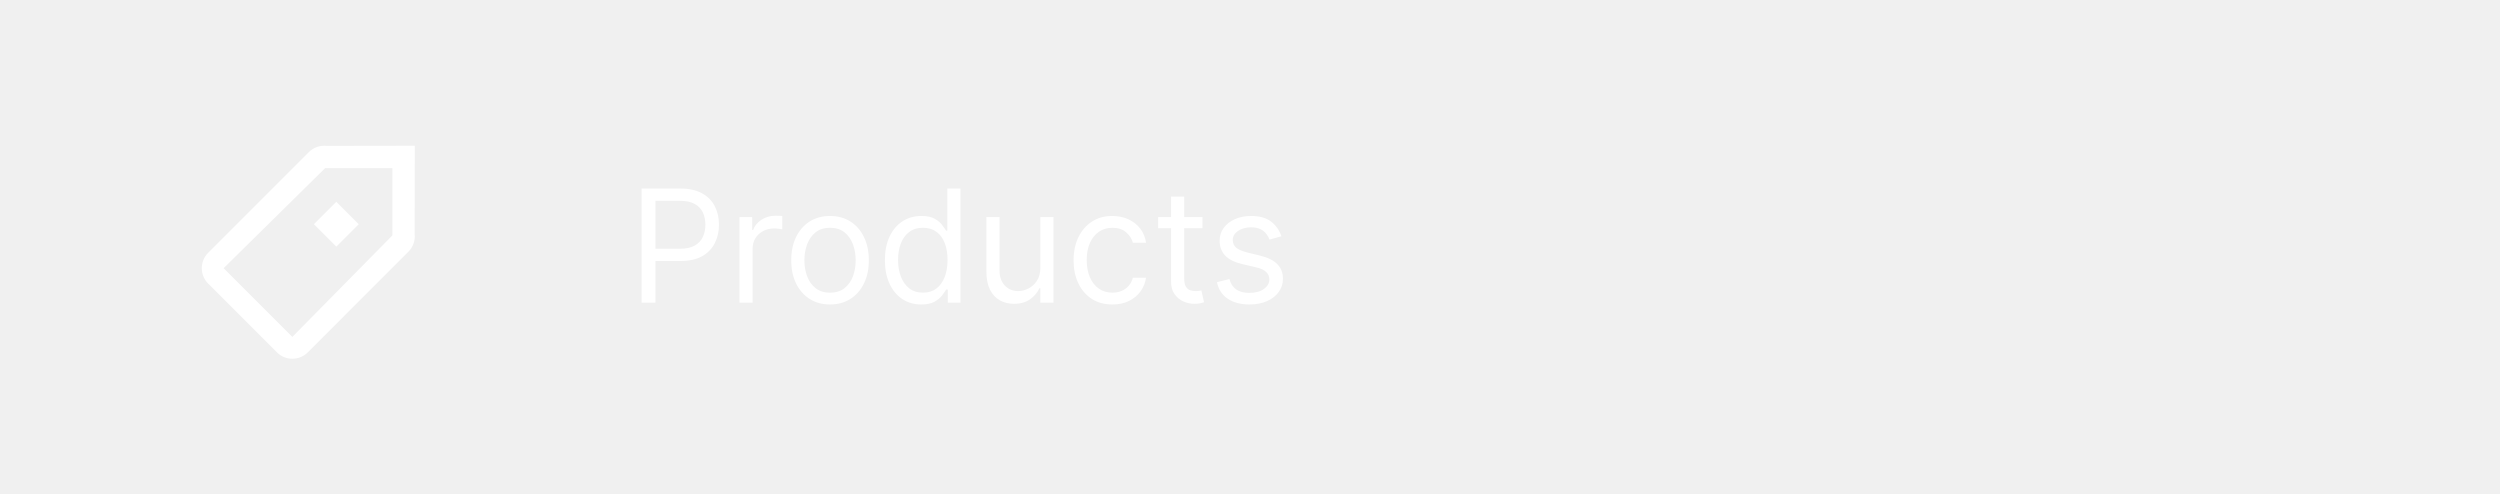
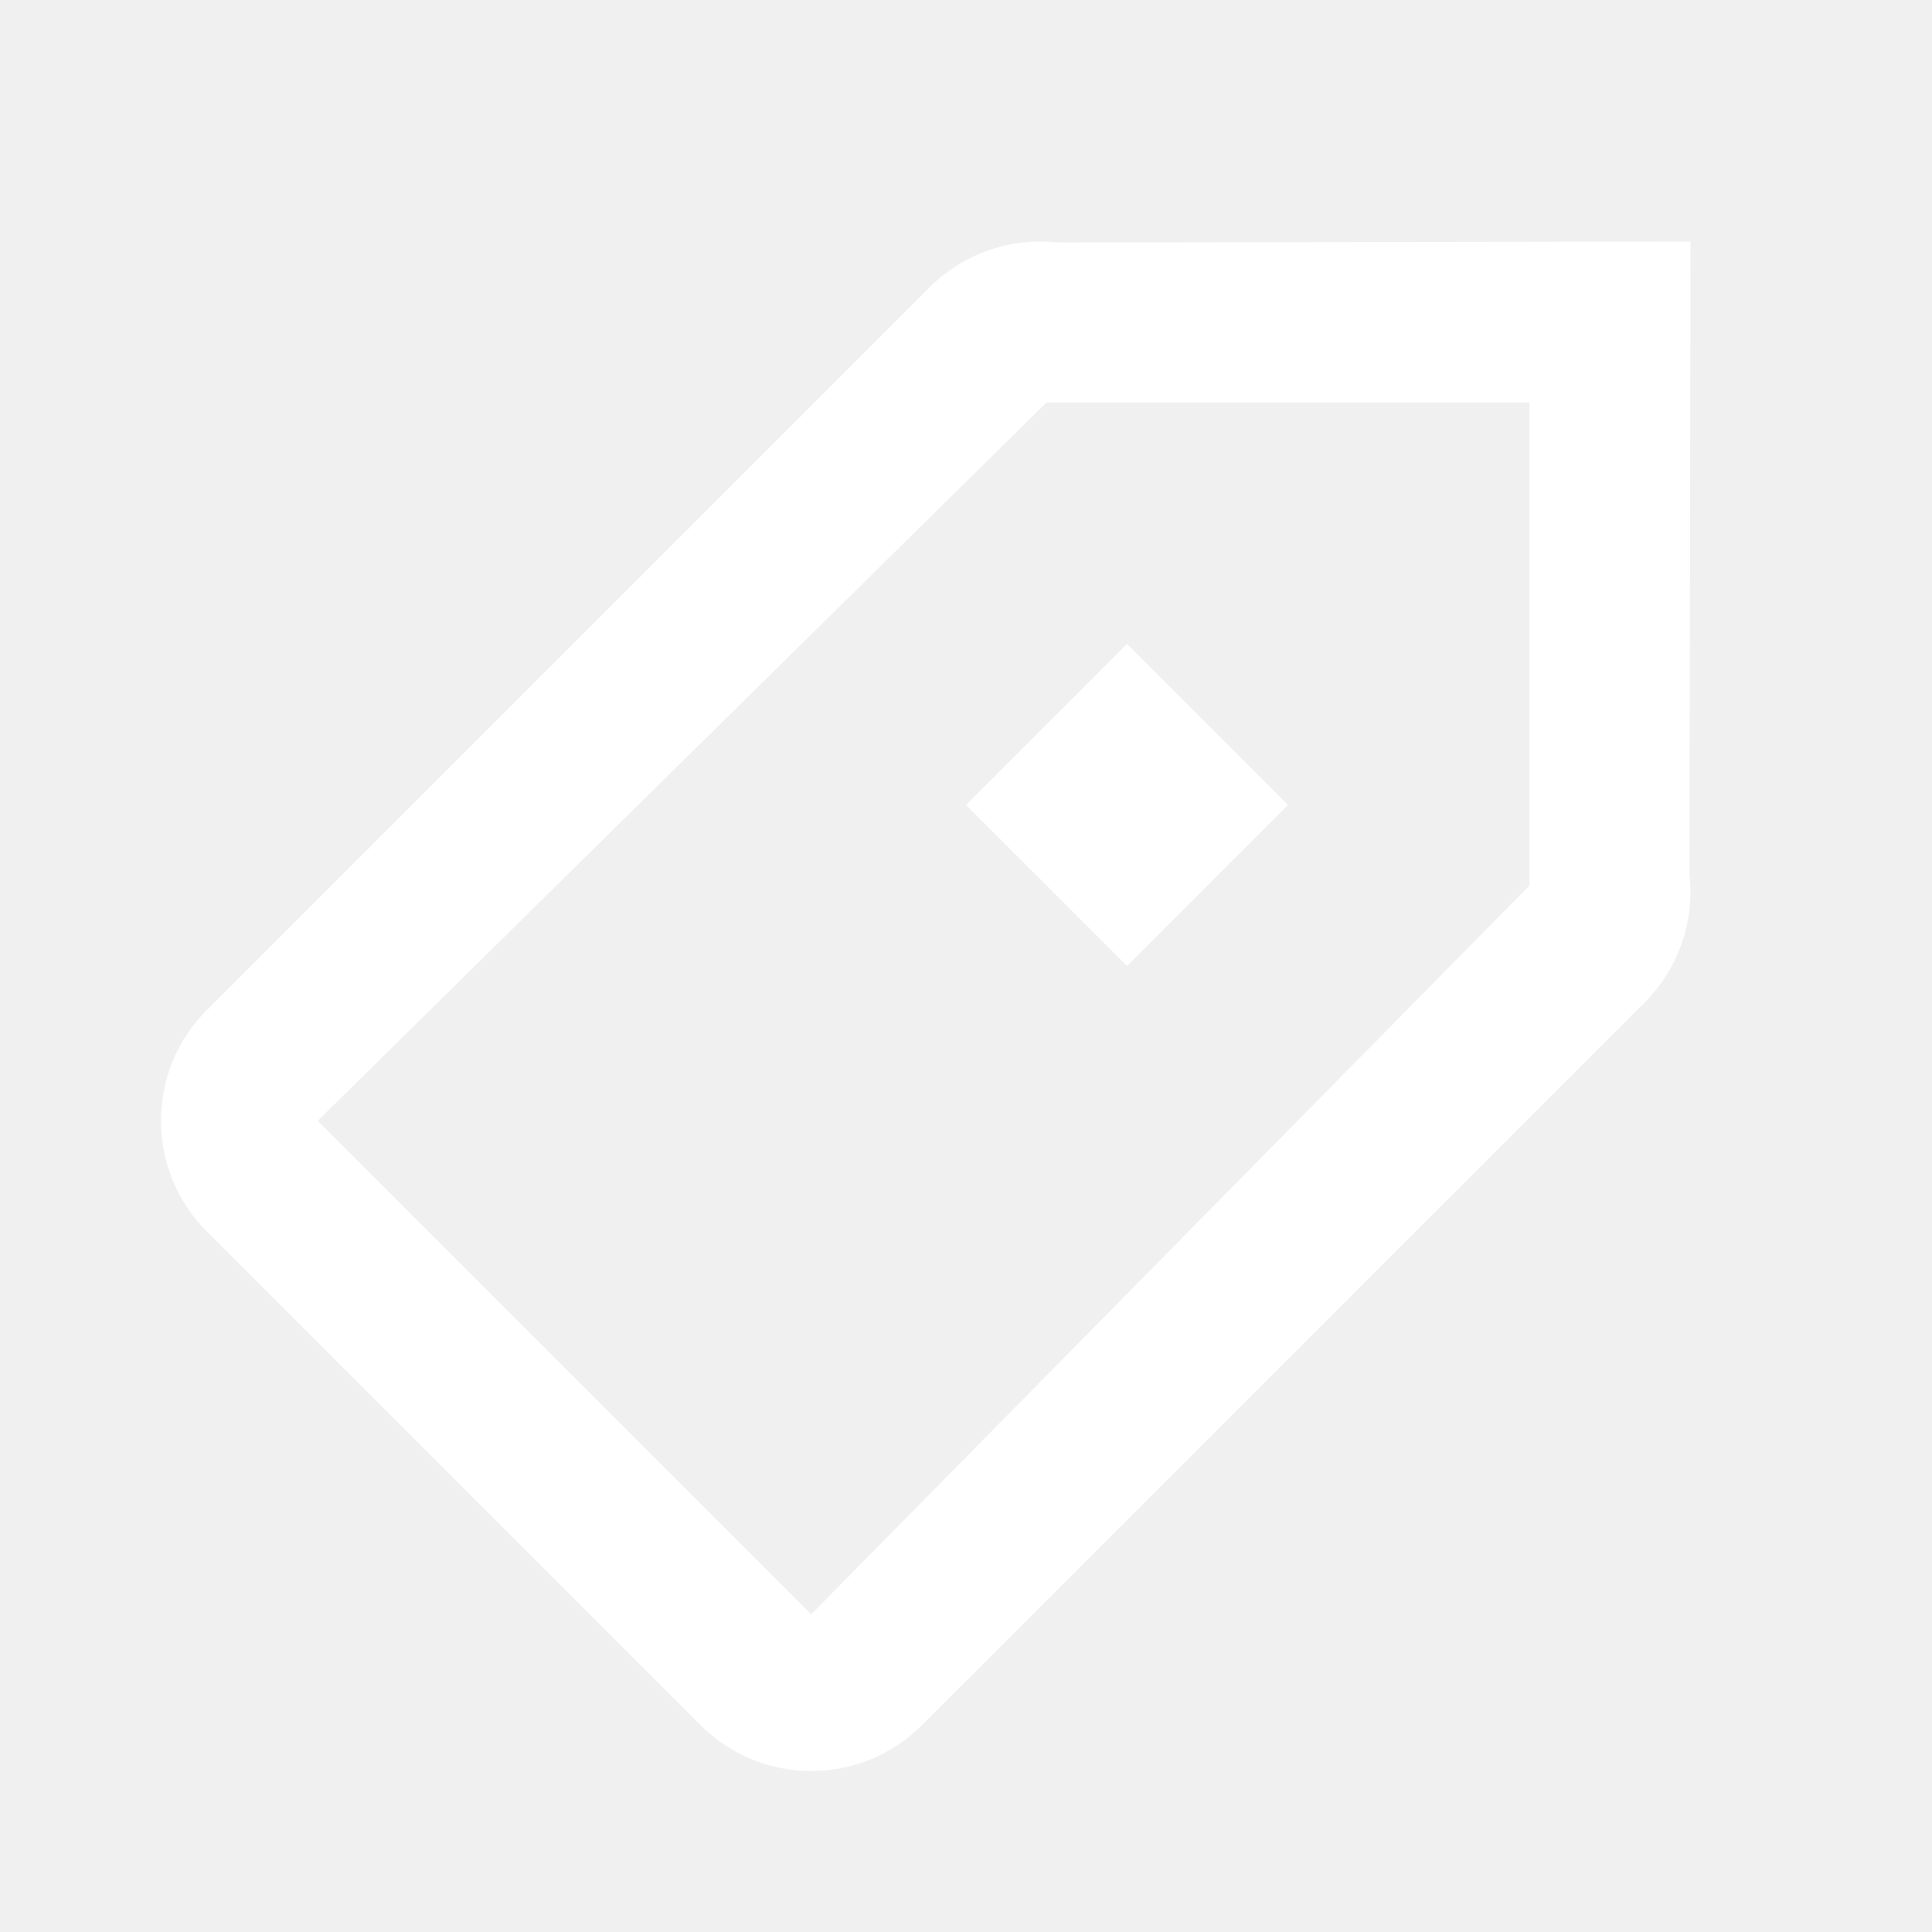
- <svg xmlns="http://www.w3.org/2000/svg" width="223" height="44" viewBox="0 0 223 44" fill="none">
-   <path d="M57.233 27V16.818H60.673C61.472 16.818 62.125 16.962 62.632 17.251C63.142 17.536 63.52 17.922 63.766 18.409C64.011 18.896 64.133 19.44 64.133 20.04C64.133 20.64 64.011 21.185 63.766 21.675C63.524 22.166 63.149 22.557 62.642 22.849C62.135 23.137 61.485 23.281 60.693 23.281H58.227V22.188H60.653C61.2 22.188 61.639 22.093 61.971 21.904C62.302 21.715 62.543 21.46 62.692 21.139C62.844 20.814 62.92 20.447 62.92 20.04C62.92 19.632 62.844 19.267 62.692 18.946C62.543 18.625 62.301 18.373 61.966 18.19C61.631 18.005 61.187 17.912 60.633 17.912H58.466V27H57.233ZM65.961 27V19.364H67.094V20.517H67.174C67.313 20.139 67.565 19.833 67.929 19.597C68.294 19.362 68.705 19.244 69.162 19.244C69.249 19.244 69.356 19.246 69.485 19.249C69.615 19.253 69.713 19.258 69.779 19.264V20.457C69.739 20.447 69.648 20.433 69.505 20.413C69.366 20.389 69.219 20.378 69.063 20.378C68.692 20.378 68.36 20.456 68.069 20.611C67.78 20.764 67.552 20.976 67.382 21.248C67.217 21.516 67.134 21.823 67.134 22.168V27H65.961ZM74.039 27.159C73.35 27.159 72.745 26.995 72.225 26.667C71.708 26.339 71.303 25.88 71.012 25.29C70.723 24.7 70.579 24.01 70.579 23.222C70.579 22.426 70.723 21.732 71.012 21.139C71.303 20.545 71.708 20.084 72.225 19.756C72.745 19.428 73.35 19.264 74.039 19.264C74.729 19.264 75.332 19.428 75.849 19.756C76.369 20.084 76.774 20.545 77.062 21.139C77.354 21.732 77.5 22.426 77.5 23.222C77.5 24.01 77.354 24.7 77.062 25.29C76.774 25.88 76.369 26.339 75.849 26.667C75.332 26.995 74.729 27.159 74.039 27.159ZM74.039 26.105C74.563 26.105 74.994 25.971 75.332 25.702C75.67 25.434 75.92 25.081 76.083 24.643C76.245 24.206 76.326 23.732 76.326 23.222C76.326 22.711 76.245 22.236 76.083 21.795C75.92 21.354 75.67 20.998 75.332 20.726C74.994 20.454 74.563 20.318 74.039 20.318C73.516 20.318 73.085 20.454 72.747 20.726C72.409 20.998 72.159 21.354 71.996 21.795C71.834 22.236 71.752 22.711 71.752 23.222C71.752 23.732 71.834 24.206 71.996 24.643C72.159 25.081 72.409 25.434 72.747 25.702C73.085 25.971 73.516 26.105 74.039 26.105ZM82.174 27.159C81.538 27.159 80.976 26.998 80.489 26.677C80.002 26.352 79.62 25.895 79.345 25.305C79.07 24.711 78.933 24.01 78.933 23.202C78.933 22.4 79.07 21.704 79.345 21.114C79.62 20.524 80.003 20.068 80.494 19.746C80.984 19.425 81.551 19.264 82.194 19.264C82.691 19.264 83.084 19.347 83.372 19.513C83.664 19.675 83.886 19.861 84.038 20.07C84.194 20.275 84.315 20.444 84.401 20.577H84.501V16.818H85.674V27H84.541V25.827H84.401C84.315 25.966 84.193 26.142 84.034 26.354C83.874 26.562 83.647 26.75 83.353 26.916C83.058 27.078 82.665 27.159 82.174 27.159ZM82.333 26.105C82.804 26.105 83.202 25.983 83.526 25.737C83.851 25.489 84.098 25.146 84.267 24.708C84.436 24.267 84.521 23.759 84.521 23.182C84.521 22.612 84.438 22.113 84.272 21.685C84.106 21.255 83.861 20.92 83.536 20.681C83.212 20.439 82.811 20.318 82.333 20.318C81.836 20.318 81.422 20.446 81.09 20.701C80.762 20.953 80.515 21.296 80.35 21.73C80.187 22.161 80.106 22.645 80.106 23.182C80.106 23.725 80.189 24.219 80.355 24.663C80.524 25.104 80.772 25.456 81.1 25.717C81.432 25.976 81.843 26.105 82.333 26.105ZM92.799 23.878V19.364H93.972V27H92.799V25.707H92.719C92.54 26.095 92.261 26.425 91.884 26.697C91.506 26.965 91.029 27.099 90.452 27.099C89.975 27.099 89.55 26.995 89.179 26.786C88.808 26.574 88.516 26.256 88.304 25.832C88.092 25.404 87.986 24.866 87.986 24.216V19.364H89.159V24.136C89.159 24.693 89.315 25.137 89.627 25.469C89.942 25.8 90.343 25.966 90.83 25.966C91.121 25.966 91.418 25.891 91.72 25.742C92.025 25.593 92.28 25.364 92.485 25.056C92.694 24.748 92.799 24.355 92.799 23.878ZM99.223 27.159C98.507 27.159 97.891 26.99 97.374 26.652C96.856 26.314 96.459 25.848 96.18 25.255C95.902 24.662 95.763 23.984 95.763 23.222C95.763 22.446 95.905 21.762 96.19 21.168C96.479 20.572 96.88 20.106 97.394 19.771C97.91 19.433 98.514 19.264 99.203 19.264C99.74 19.264 100.224 19.364 100.655 19.562C101.086 19.761 101.439 20.04 101.714 20.398C101.989 20.756 102.16 21.173 102.226 21.651H101.053C100.963 21.303 100.764 20.994 100.456 20.726C100.151 20.454 99.74 20.318 99.223 20.318C98.766 20.318 98.365 20.438 98.02 20.676C97.678 20.912 97.412 21.245 97.219 21.675C97.031 22.103 96.936 22.605 96.936 23.182C96.936 23.772 97.029 24.285 97.215 24.723C97.403 25.16 97.669 25.5 98.01 25.742C98.355 25.984 98.759 26.105 99.223 26.105C99.528 26.105 99.805 26.052 100.053 25.946C100.302 25.84 100.512 25.688 100.685 25.489C100.857 25.29 100.98 25.051 101.053 24.773H102.226C102.16 25.224 101.996 25.63 101.734 25.991C101.475 26.349 101.132 26.634 100.705 26.846C100.28 27.055 99.787 27.159 99.223 27.159ZM107.262 19.364V20.358H103.305V19.364H107.262ZM104.458 17.534H105.631V24.812C105.631 25.144 105.679 25.392 105.776 25.558C105.875 25.721 106.001 25.83 106.153 25.886C106.309 25.939 106.473 25.966 106.646 25.966C106.775 25.966 106.881 25.959 106.964 25.946C107.047 25.93 107.113 25.916 107.163 25.906L107.401 26.96C107.322 26.99 107.211 27.02 107.068 27.05C106.926 27.083 106.745 27.099 106.526 27.099C106.195 27.099 105.87 27.028 105.552 26.886C105.237 26.743 104.975 26.526 104.766 26.234C104.561 25.943 104.458 25.575 104.458 25.131V17.534ZM114.299 21.074L113.245 21.372C113.179 21.197 113.081 21.026 112.952 20.86C112.826 20.691 112.654 20.552 112.435 20.442C112.216 20.333 111.936 20.278 111.595 20.278C111.127 20.278 110.738 20.386 110.426 20.602C110.118 20.814 109.964 21.084 109.964 21.412C109.964 21.704 110.07 21.934 110.282 22.103C110.494 22.272 110.826 22.413 111.277 22.526L112.41 22.804C113.093 22.97 113.602 23.223 113.936 23.565C114.271 23.903 114.439 24.338 114.439 24.872C114.439 25.31 114.313 25.701 114.061 26.046C113.812 26.39 113.464 26.662 113.017 26.861C112.569 27.06 112.049 27.159 111.456 27.159C110.677 27.159 110.032 26.99 109.522 26.652C109.011 26.314 108.688 25.82 108.552 25.171L109.666 24.892C109.772 25.303 109.972 25.611 110.267 25.817C110.566 26.022 110.955 26.125 111.436 26.125C111.983 26.125 112.417 26.009 112.738 25.777C113.063 25.542 113.225 25.26 113.225 24.932C113.225 24.667 113.133 24.445 112.947 24.266C112.761 24.083 112.476 23.947 112.092 23.858L110.819 23.56C110.12 23.394 109.606 23.137 109.278 22.789C108.953 22.438 108.791 21.999 108.791 21.472C108.791 21.041 108.912 20.66 109.154 20.328C109.399 19.997 109.732 19.736 110.153 19.548C110.577 19.359 111.058 19.264 111.595 19.264C112.35 19.264 112.944 19.43 113.375 19.761C113.809 20.093 114.117 20.53 114.299 21.074Z" fill="white" />
-   <path fill-rule="evenodd" clip-rule="evenodd" d="M27.546 13.57C27.964 13.152 28.55 12.947 29.138 13.012L37 13L36.988 20.862C37.053 21.45 36.848 22.036 36.43 22.454L27.454 31.43C26.694 32.19 25.461 32.19 24.701 31.43L18.57 25.299C17.81 24.539 17.81 23.306 18.57 22.546L27.546 13.57ZM29 15L19.947 23.923L26.077 30.053L35 21V15H29ZM30 18L32 20L30 22L28 20L30 18Z" fill="white" />
+ <svg xmlns="http://www.w3.org/2000/svg" width="24" height="24" viewBox="0 0 24 24" fill="none">
+   <path fill-rule="evenodd" clip-rule="evenodd" d="M11.546 3.57C11.964 3.152 12.55 2.947 13.138 3.012L21 3L20.988 10.862C21.053 11.45 20.848 12.036 20.43 12.454L11.454 21.43C10.694 22.19 9.461 22.19 8.701 21.43L2.57 15.299C1.81 14.539 1.81 13.306 2.57 12.546L11.546 3.57ZM13 5L3.947 13.923L10.077 20.053L19 11V5H13ZM14 8L16 10L14 12L12 10L14 8Z" fill="white" />
</svg>
